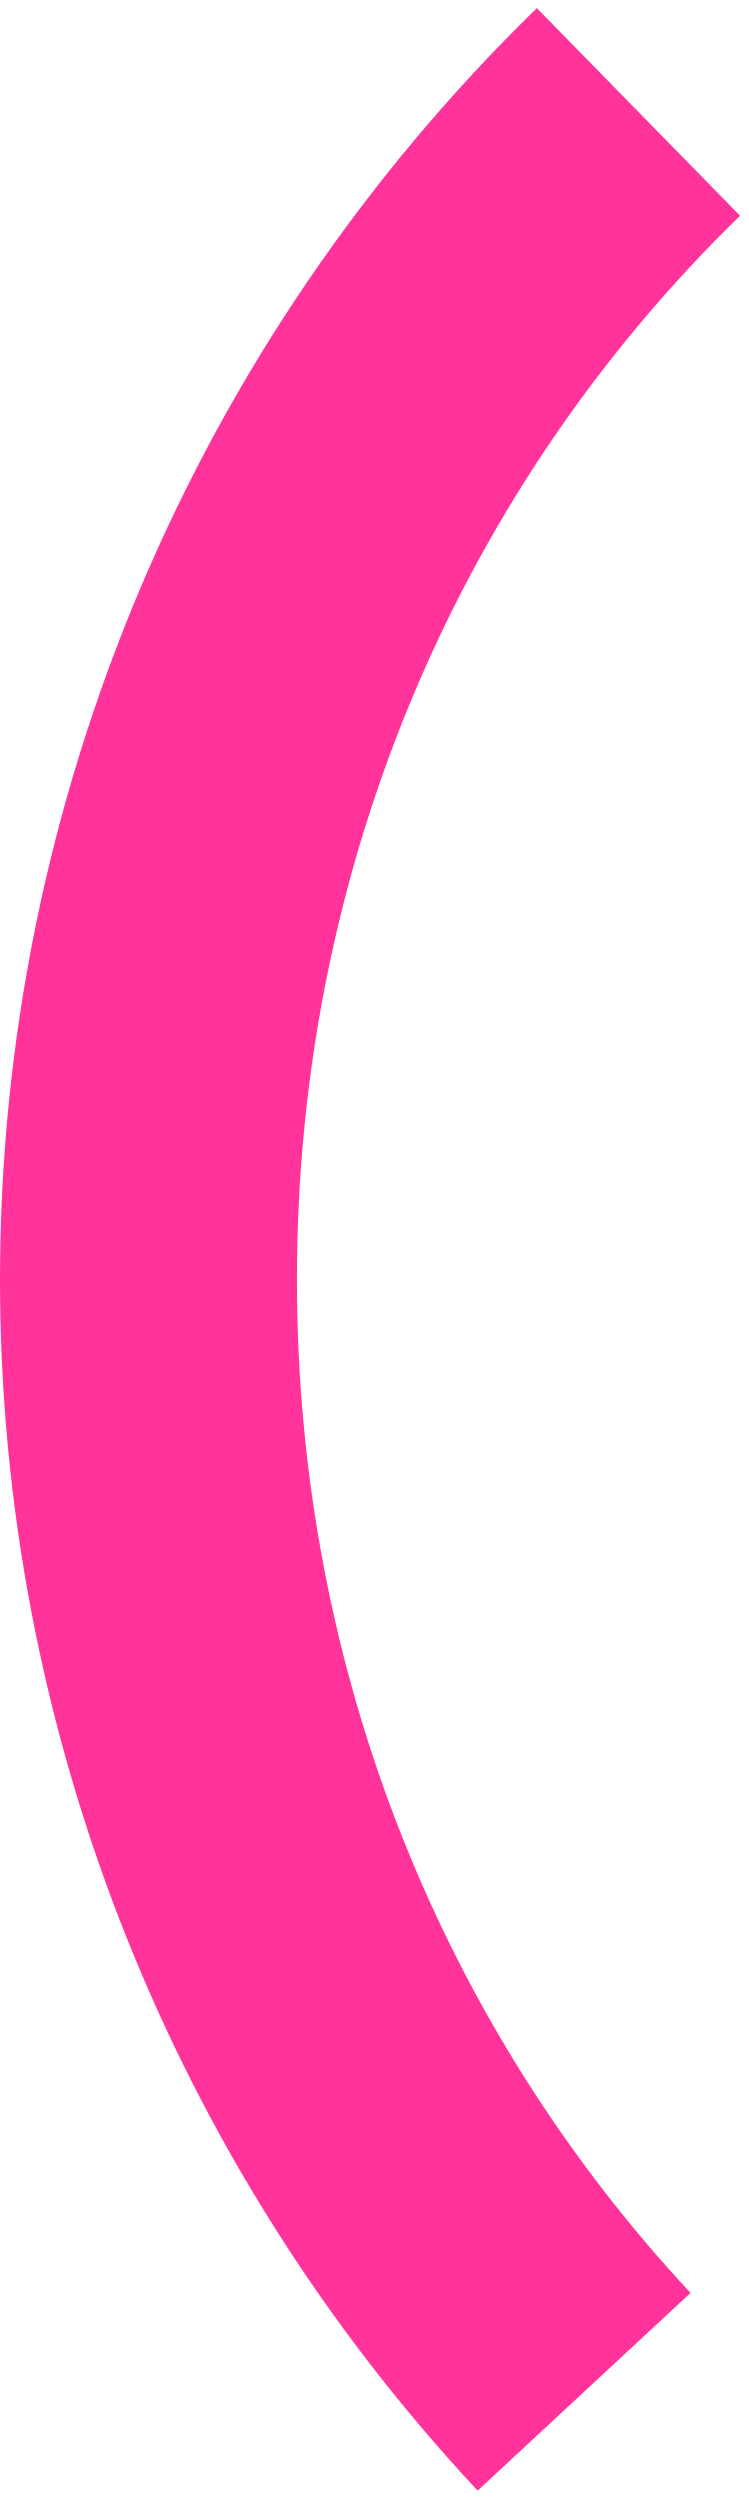
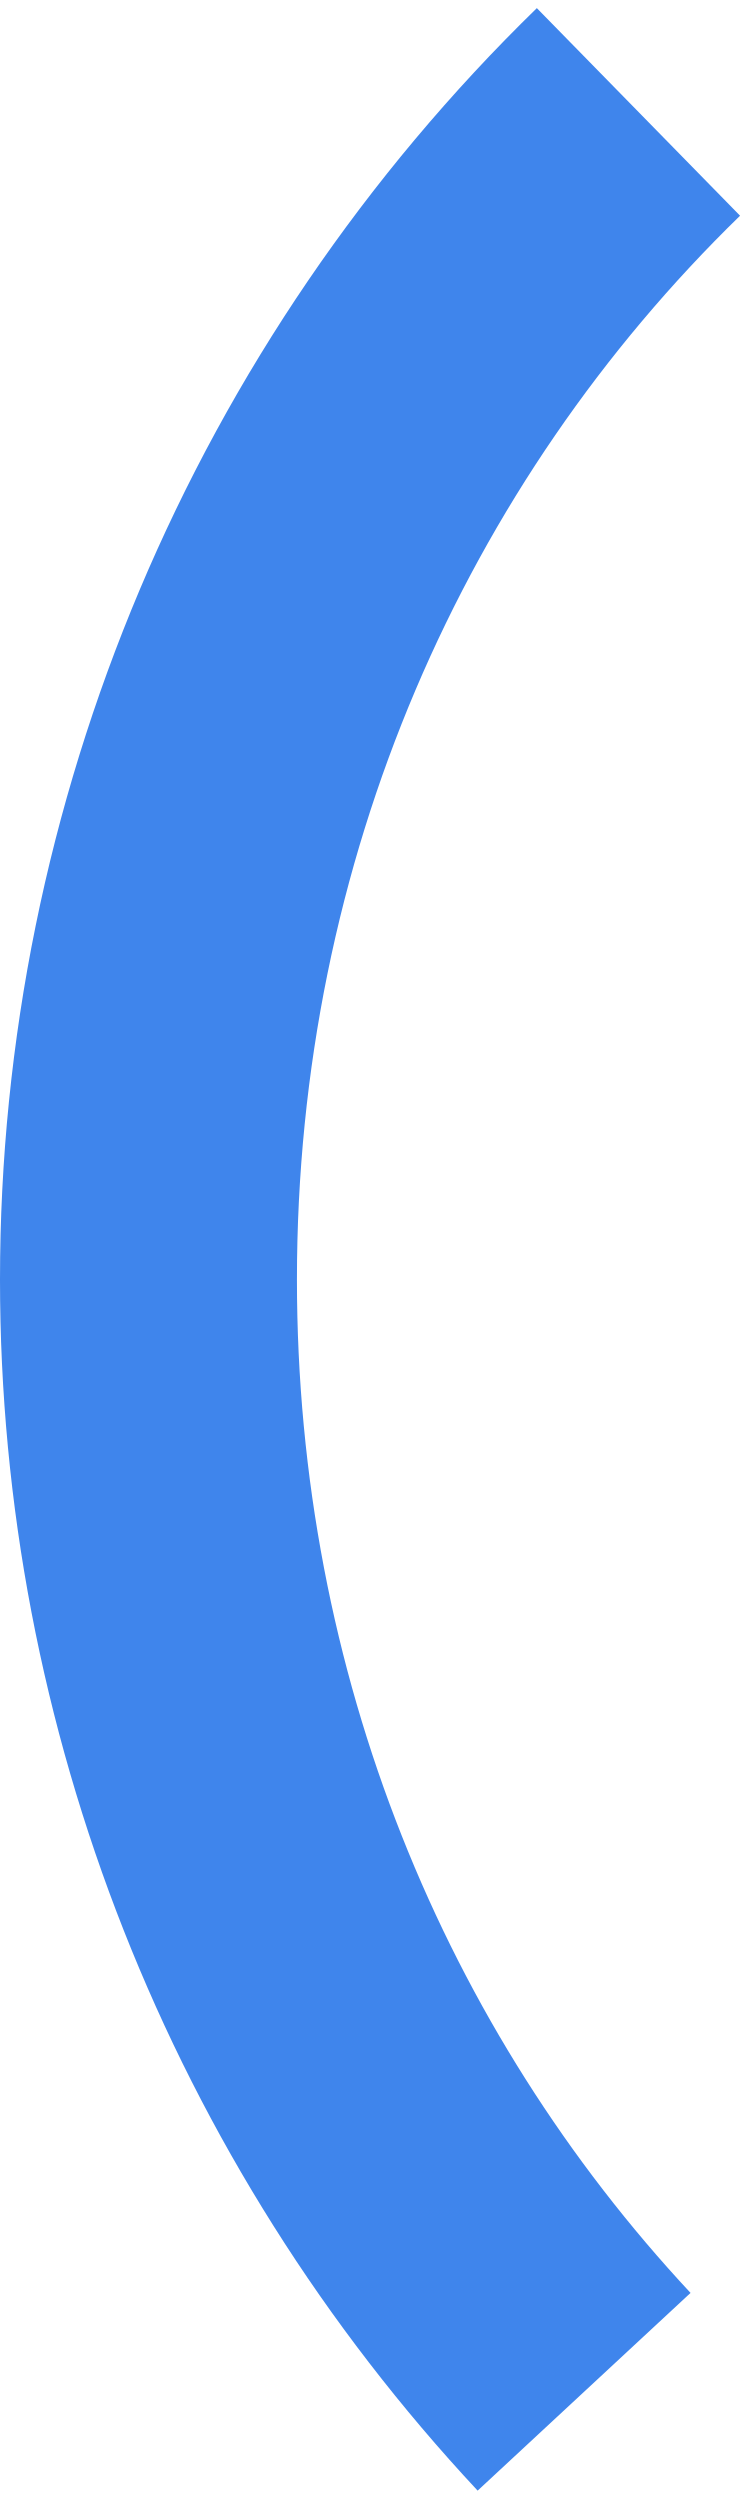
<svg xmlns="http://www.w3.org/2000/svg" version="1.1" width="44px" height="147px">
-   <g transform="matrix(1 0 0 1 -2032 -2616 )">
-     <path d="M 31.566 0.478  L 43.516 12.684  C 27.365 28.409  17.46 50.478  17.46 75.242  C 17.46 98.48  26.182 119.346  40.604 134.823  L 28.085 146.449  C 10.035 127.109  0 101.666  0 75.242  C 0 47.097  11.381 20.142  31.566 0.478  Z " fill-rule="nonzero" fill="#ff3399" stroke="none" transform="matrix(1 0 0 1 2032 2616 )" />
+   <g transform="matrix(1 0 0 1 -1947 -2696 )">
+     <path d="M 31.566 0.478  L 43.516 12.684  C 27.365 28.409  17.46 50.478  17.46 75.242  C 17.46 98.48  26.182 119.346  40.604 134.823  L 28.085 146.449  C 10.035 127.109  0 101.666  0 75.242  C 0 47.097  11.381 20.142  31.566 0.478  Z " fill-rule="nonzero" fill="#3f85ec" stroke="none" transform="matrix(1 0 0 1 1947 2696 )" />
  </g>
</svg>
